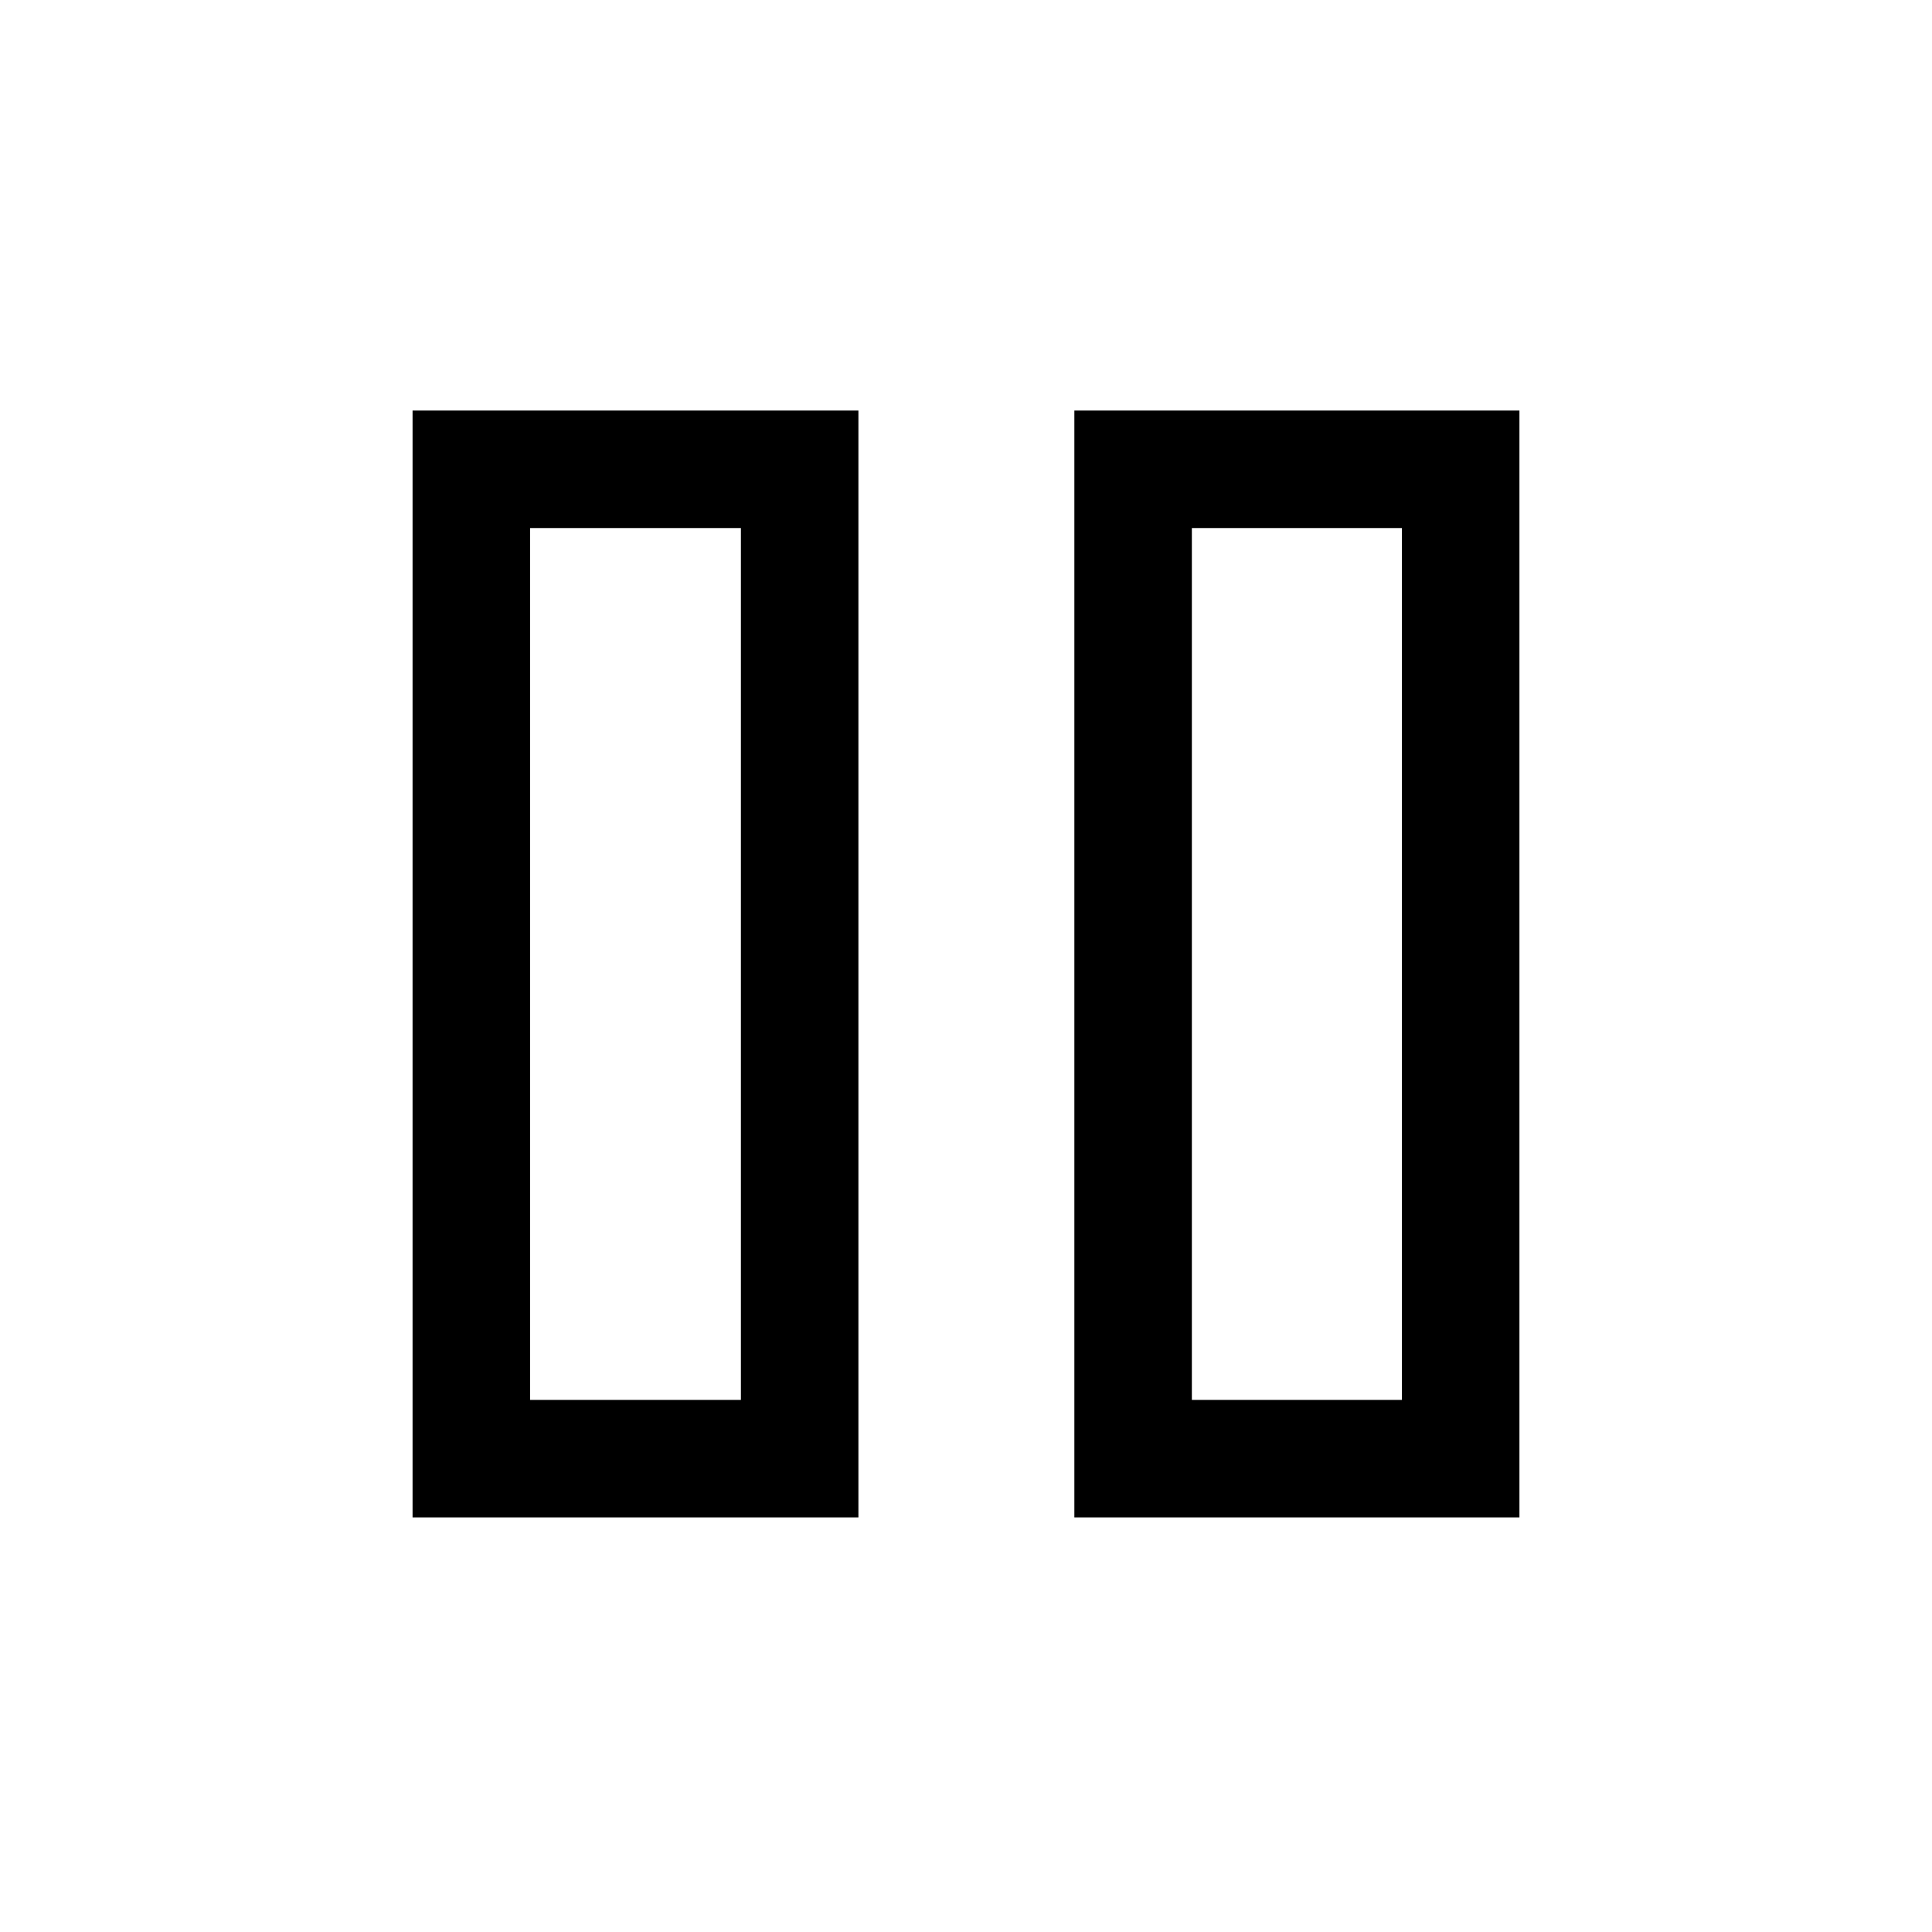
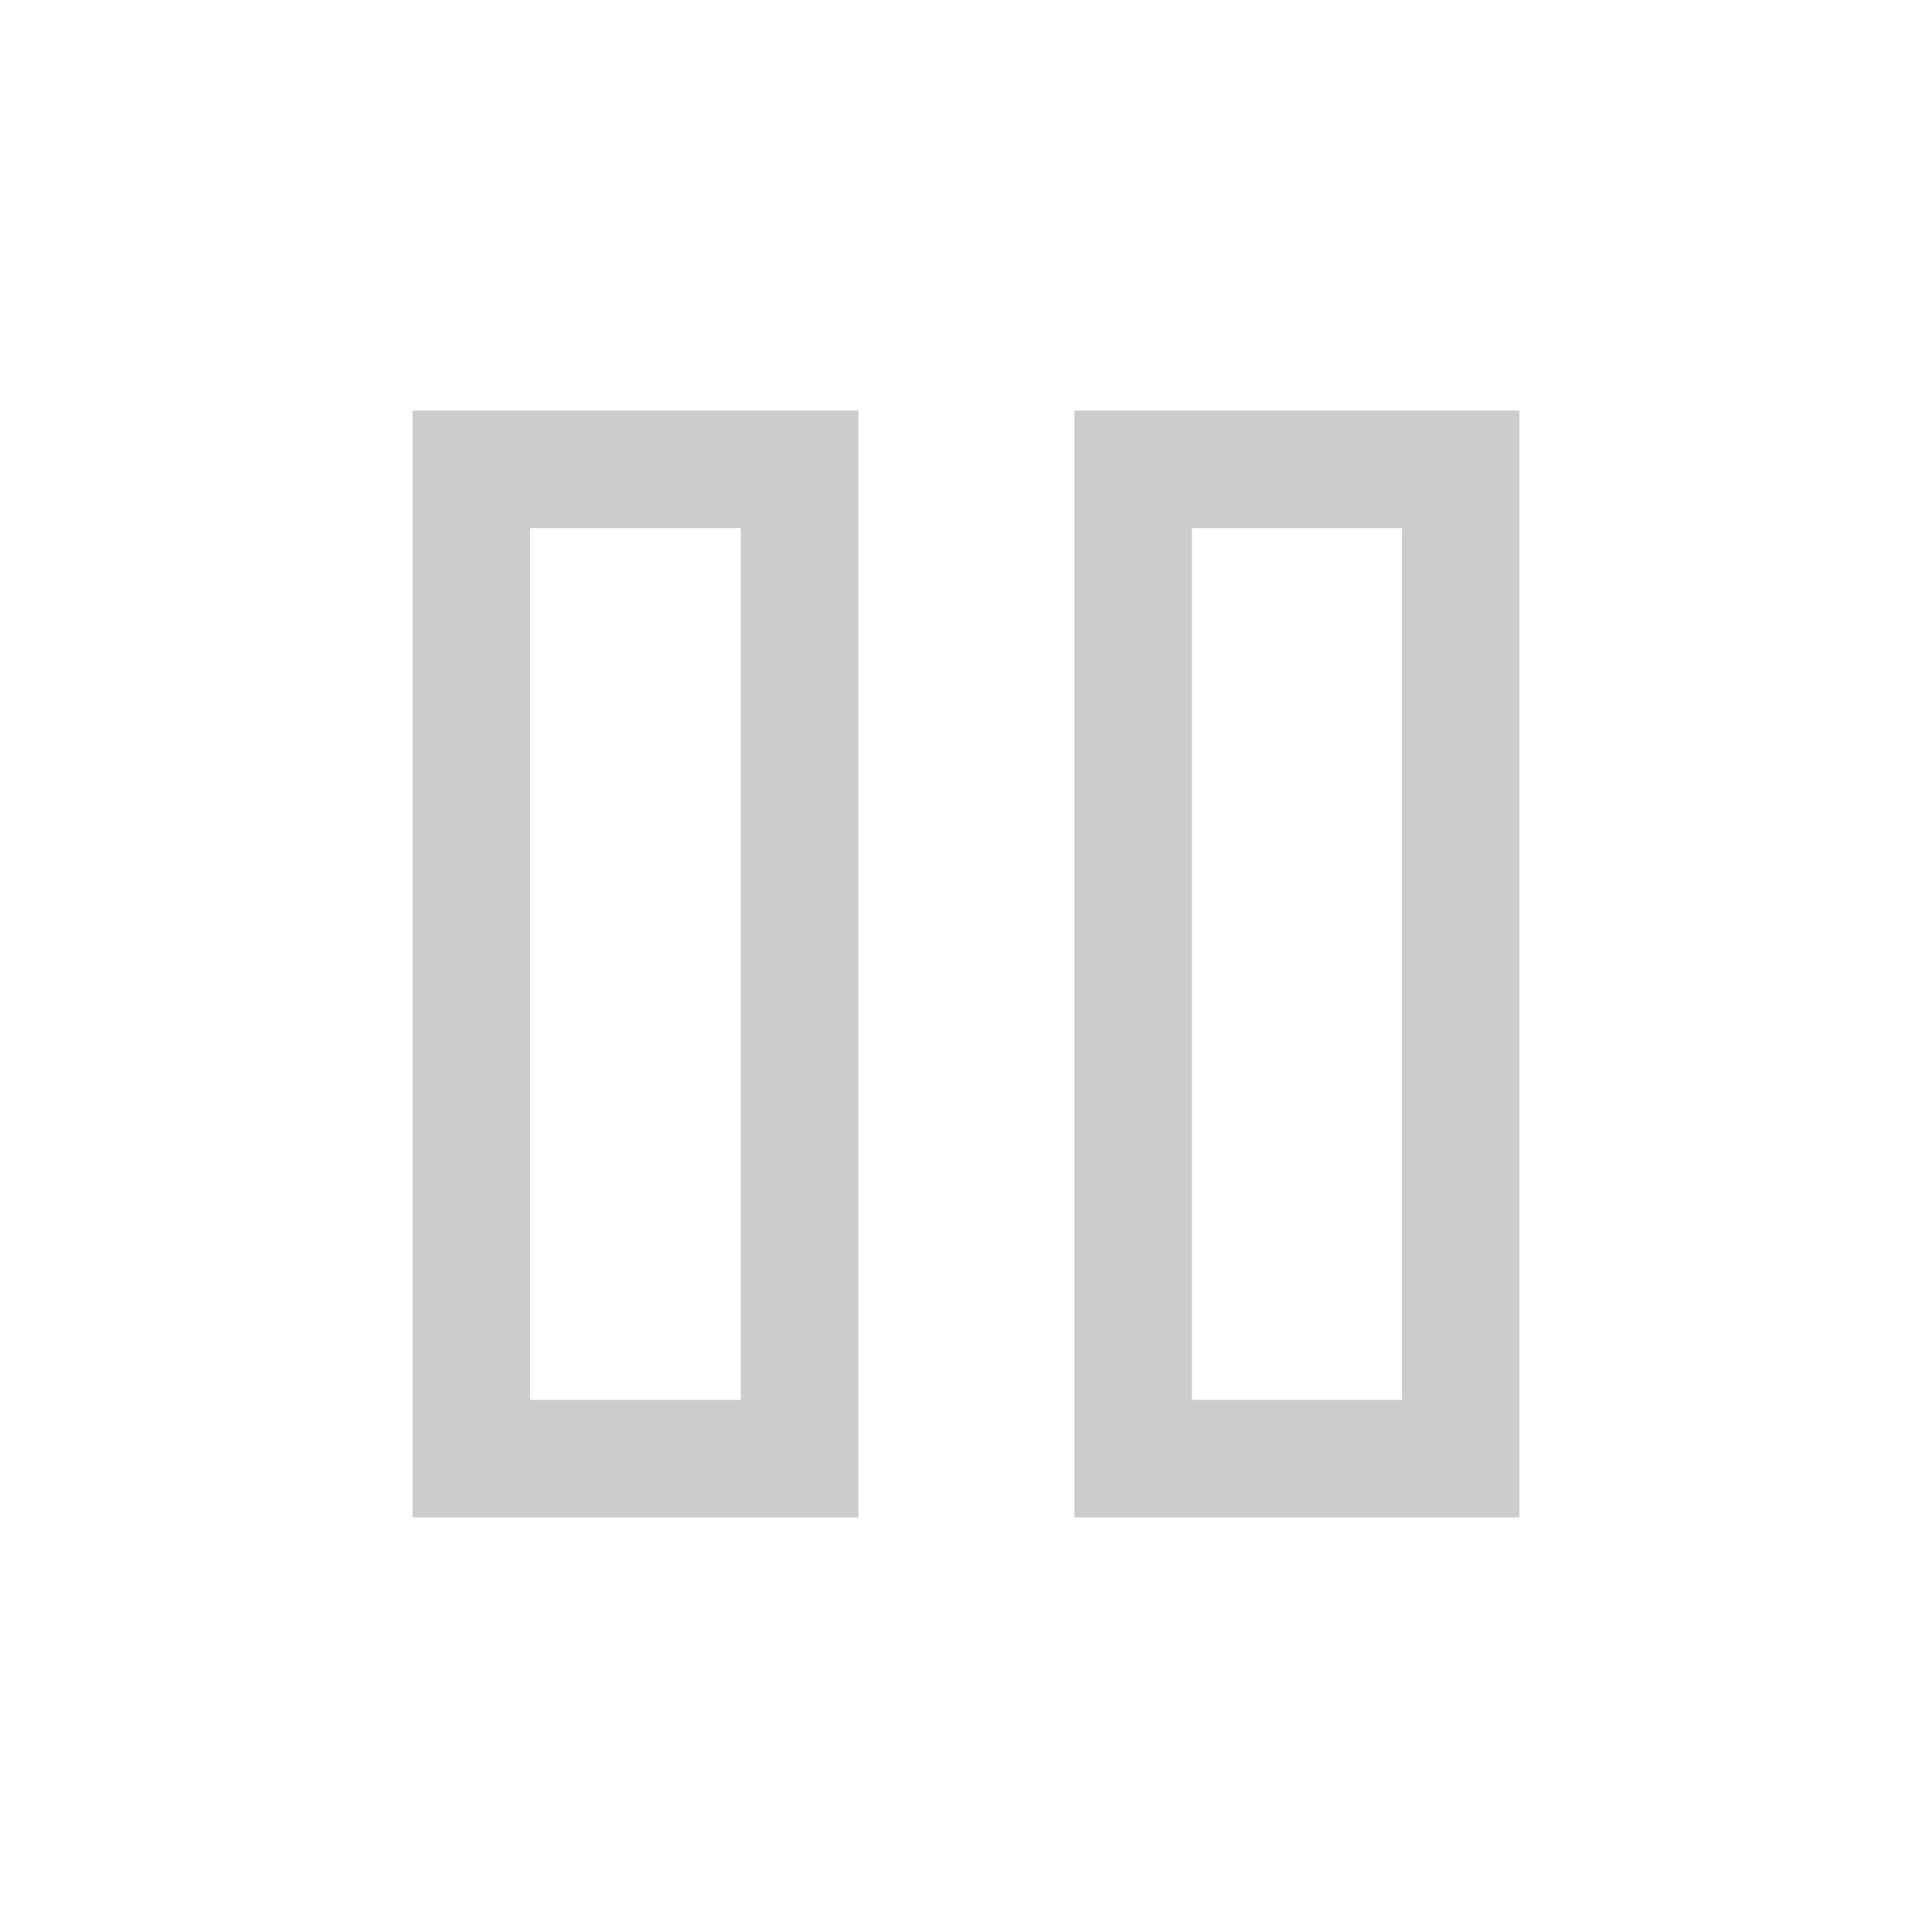
- <svg xmlns="http://www.w3.org/2000/svg" height="48" viewBox="0 -960 960 960" width="48">
-   <path d="M533.847-206.001v-549.998h221.152v549.998H533.847Zm-328.846 0v-549.998h221.537v549.998H205.001Zm387.229-58.384h104.385v-433.23H592.23v433.23Zm-328.845 0h104.769v-433.23H263.385v433.23Zm0-433.23v433.23-433.23Zm328.845 0v433.23-433.23Z" />
+ <svg xmlns="http://www.w3.org/2000/svg" height="48" viewBox="0 -960 960 960" width="48" fill="#cccccc">
+   <path d="M533.847-206.001v-549.998h221.152v549.998H533.847Zm-328.846 0v-549.998h221.537v549.998H205.001Zm387.229-58.384h104.385v-433.23H592.23v433.23Zm-328.845 0h104.769v-433.23H263.385v433.23Zm0-433.23v433.23-433.23Zm328.845 0v433.23-433.23Z" fill="#cccccc" />
</svg>
